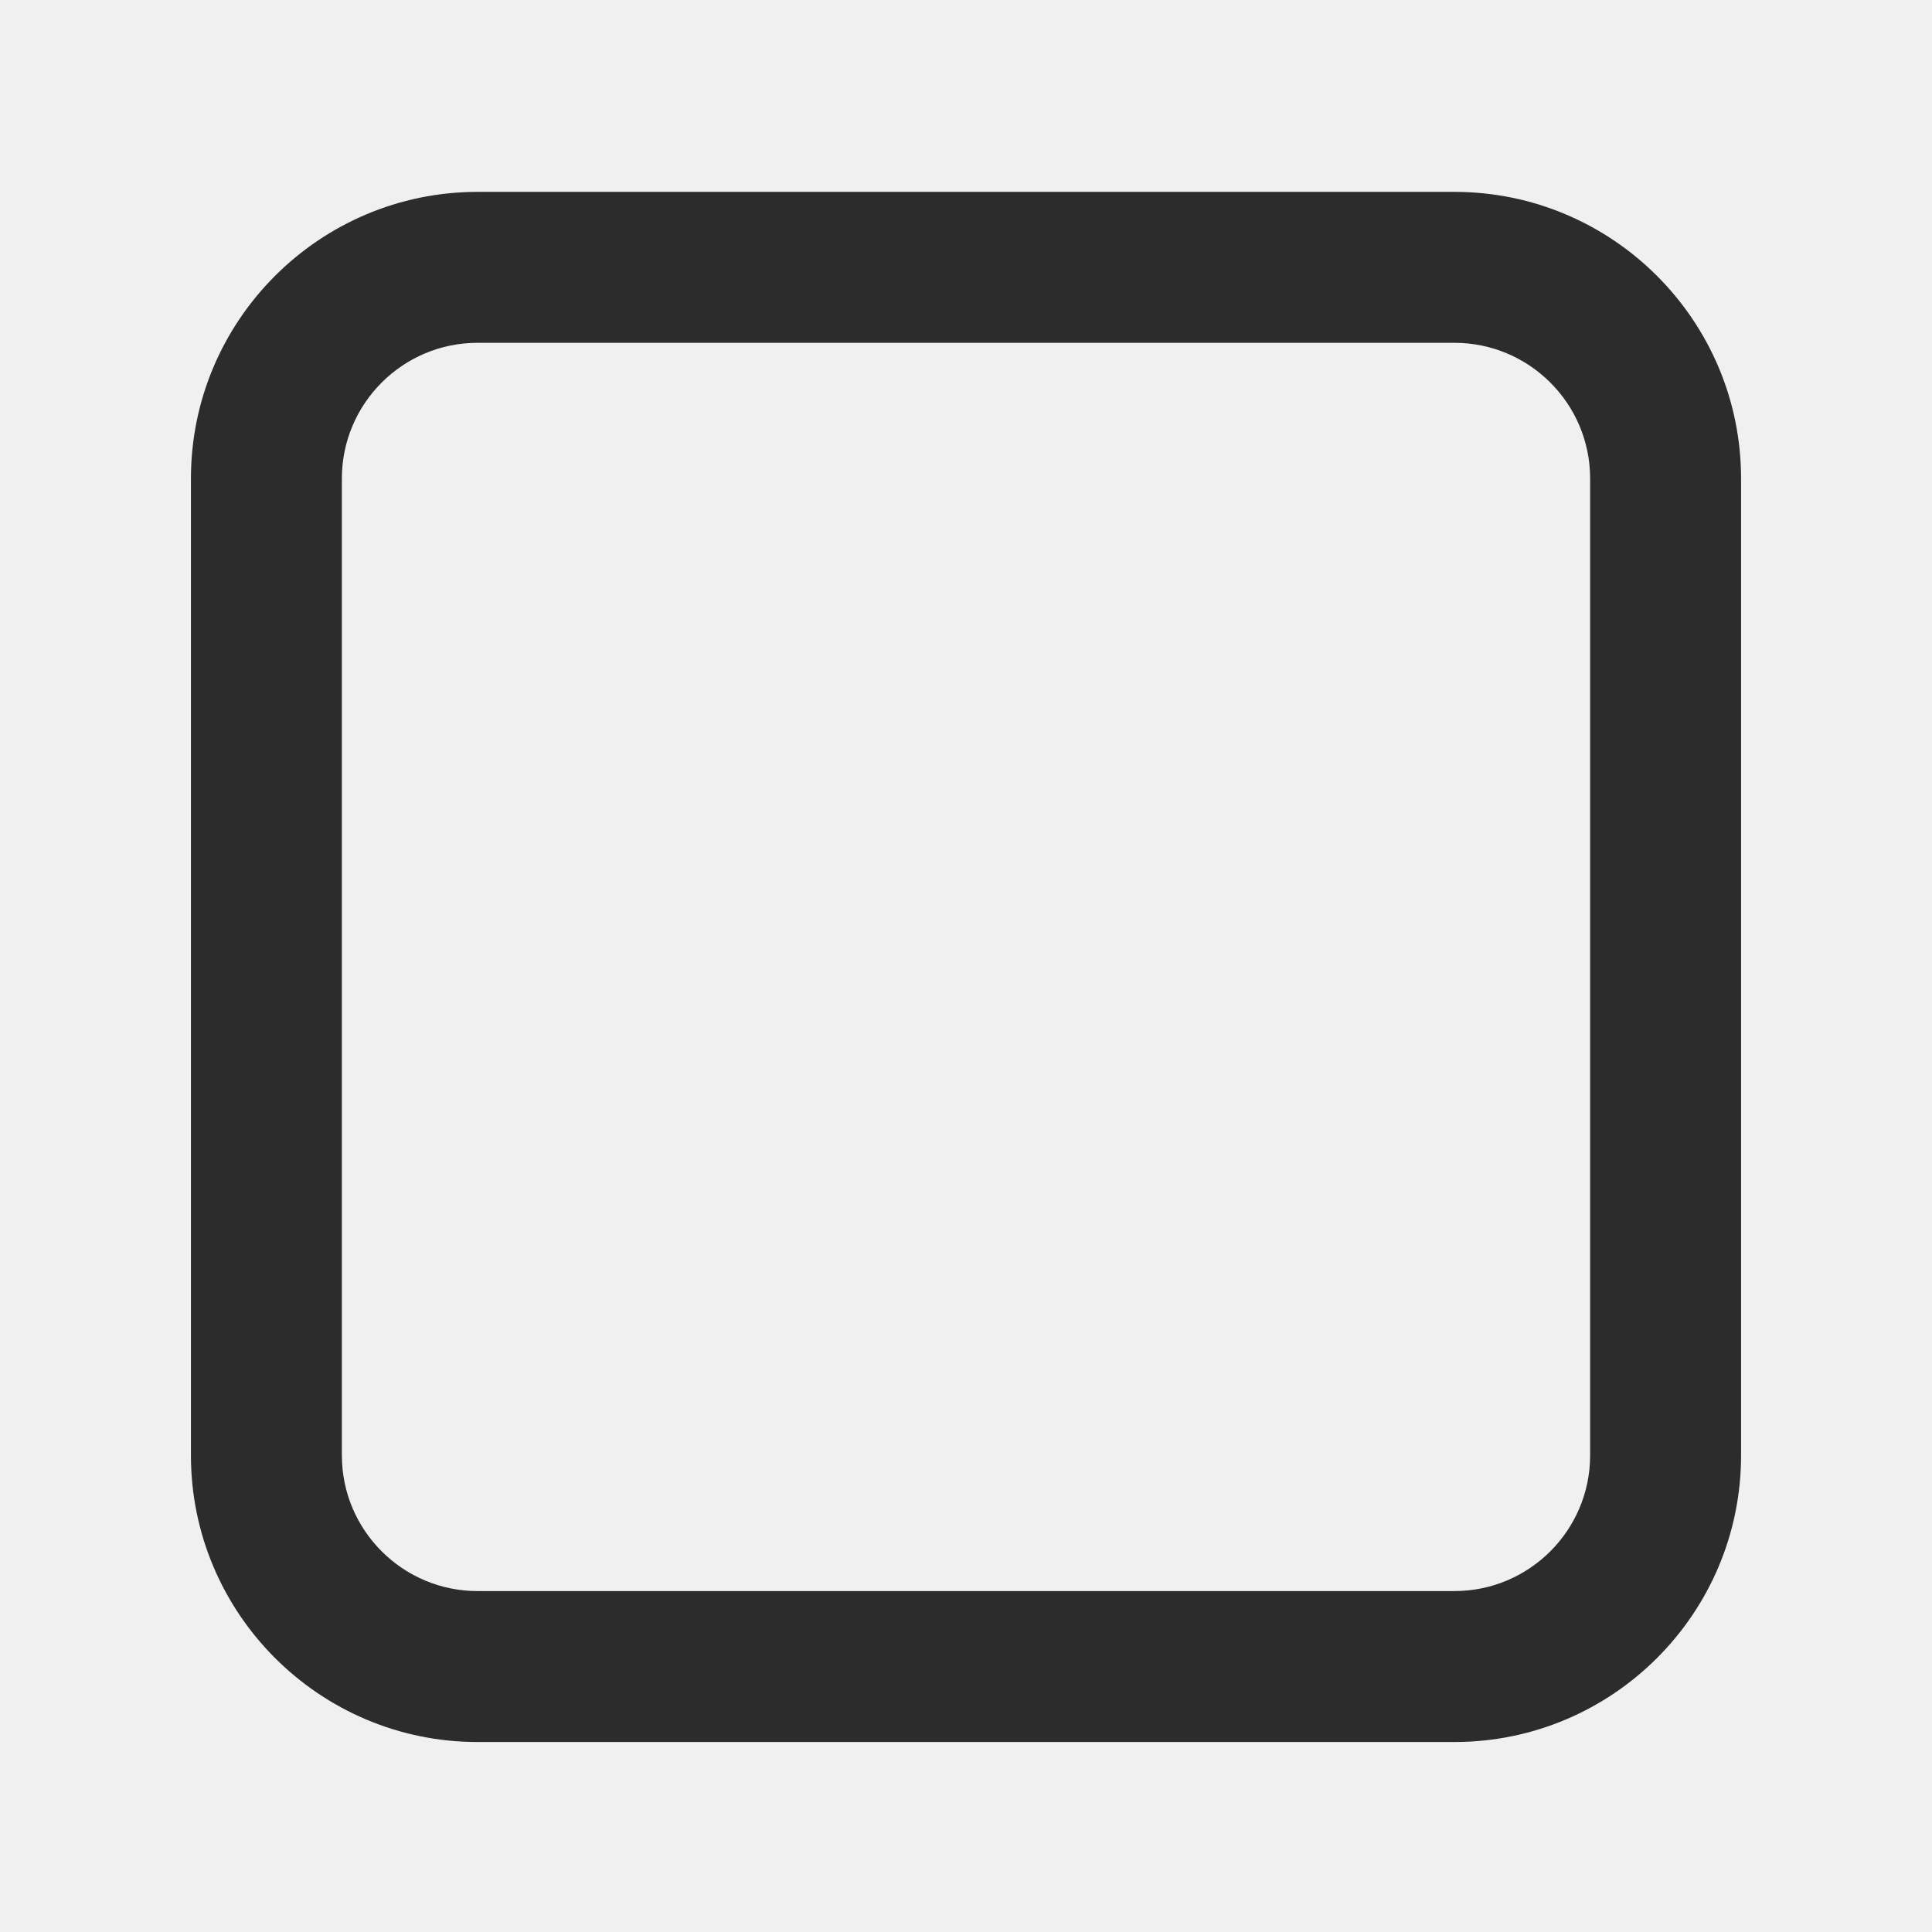
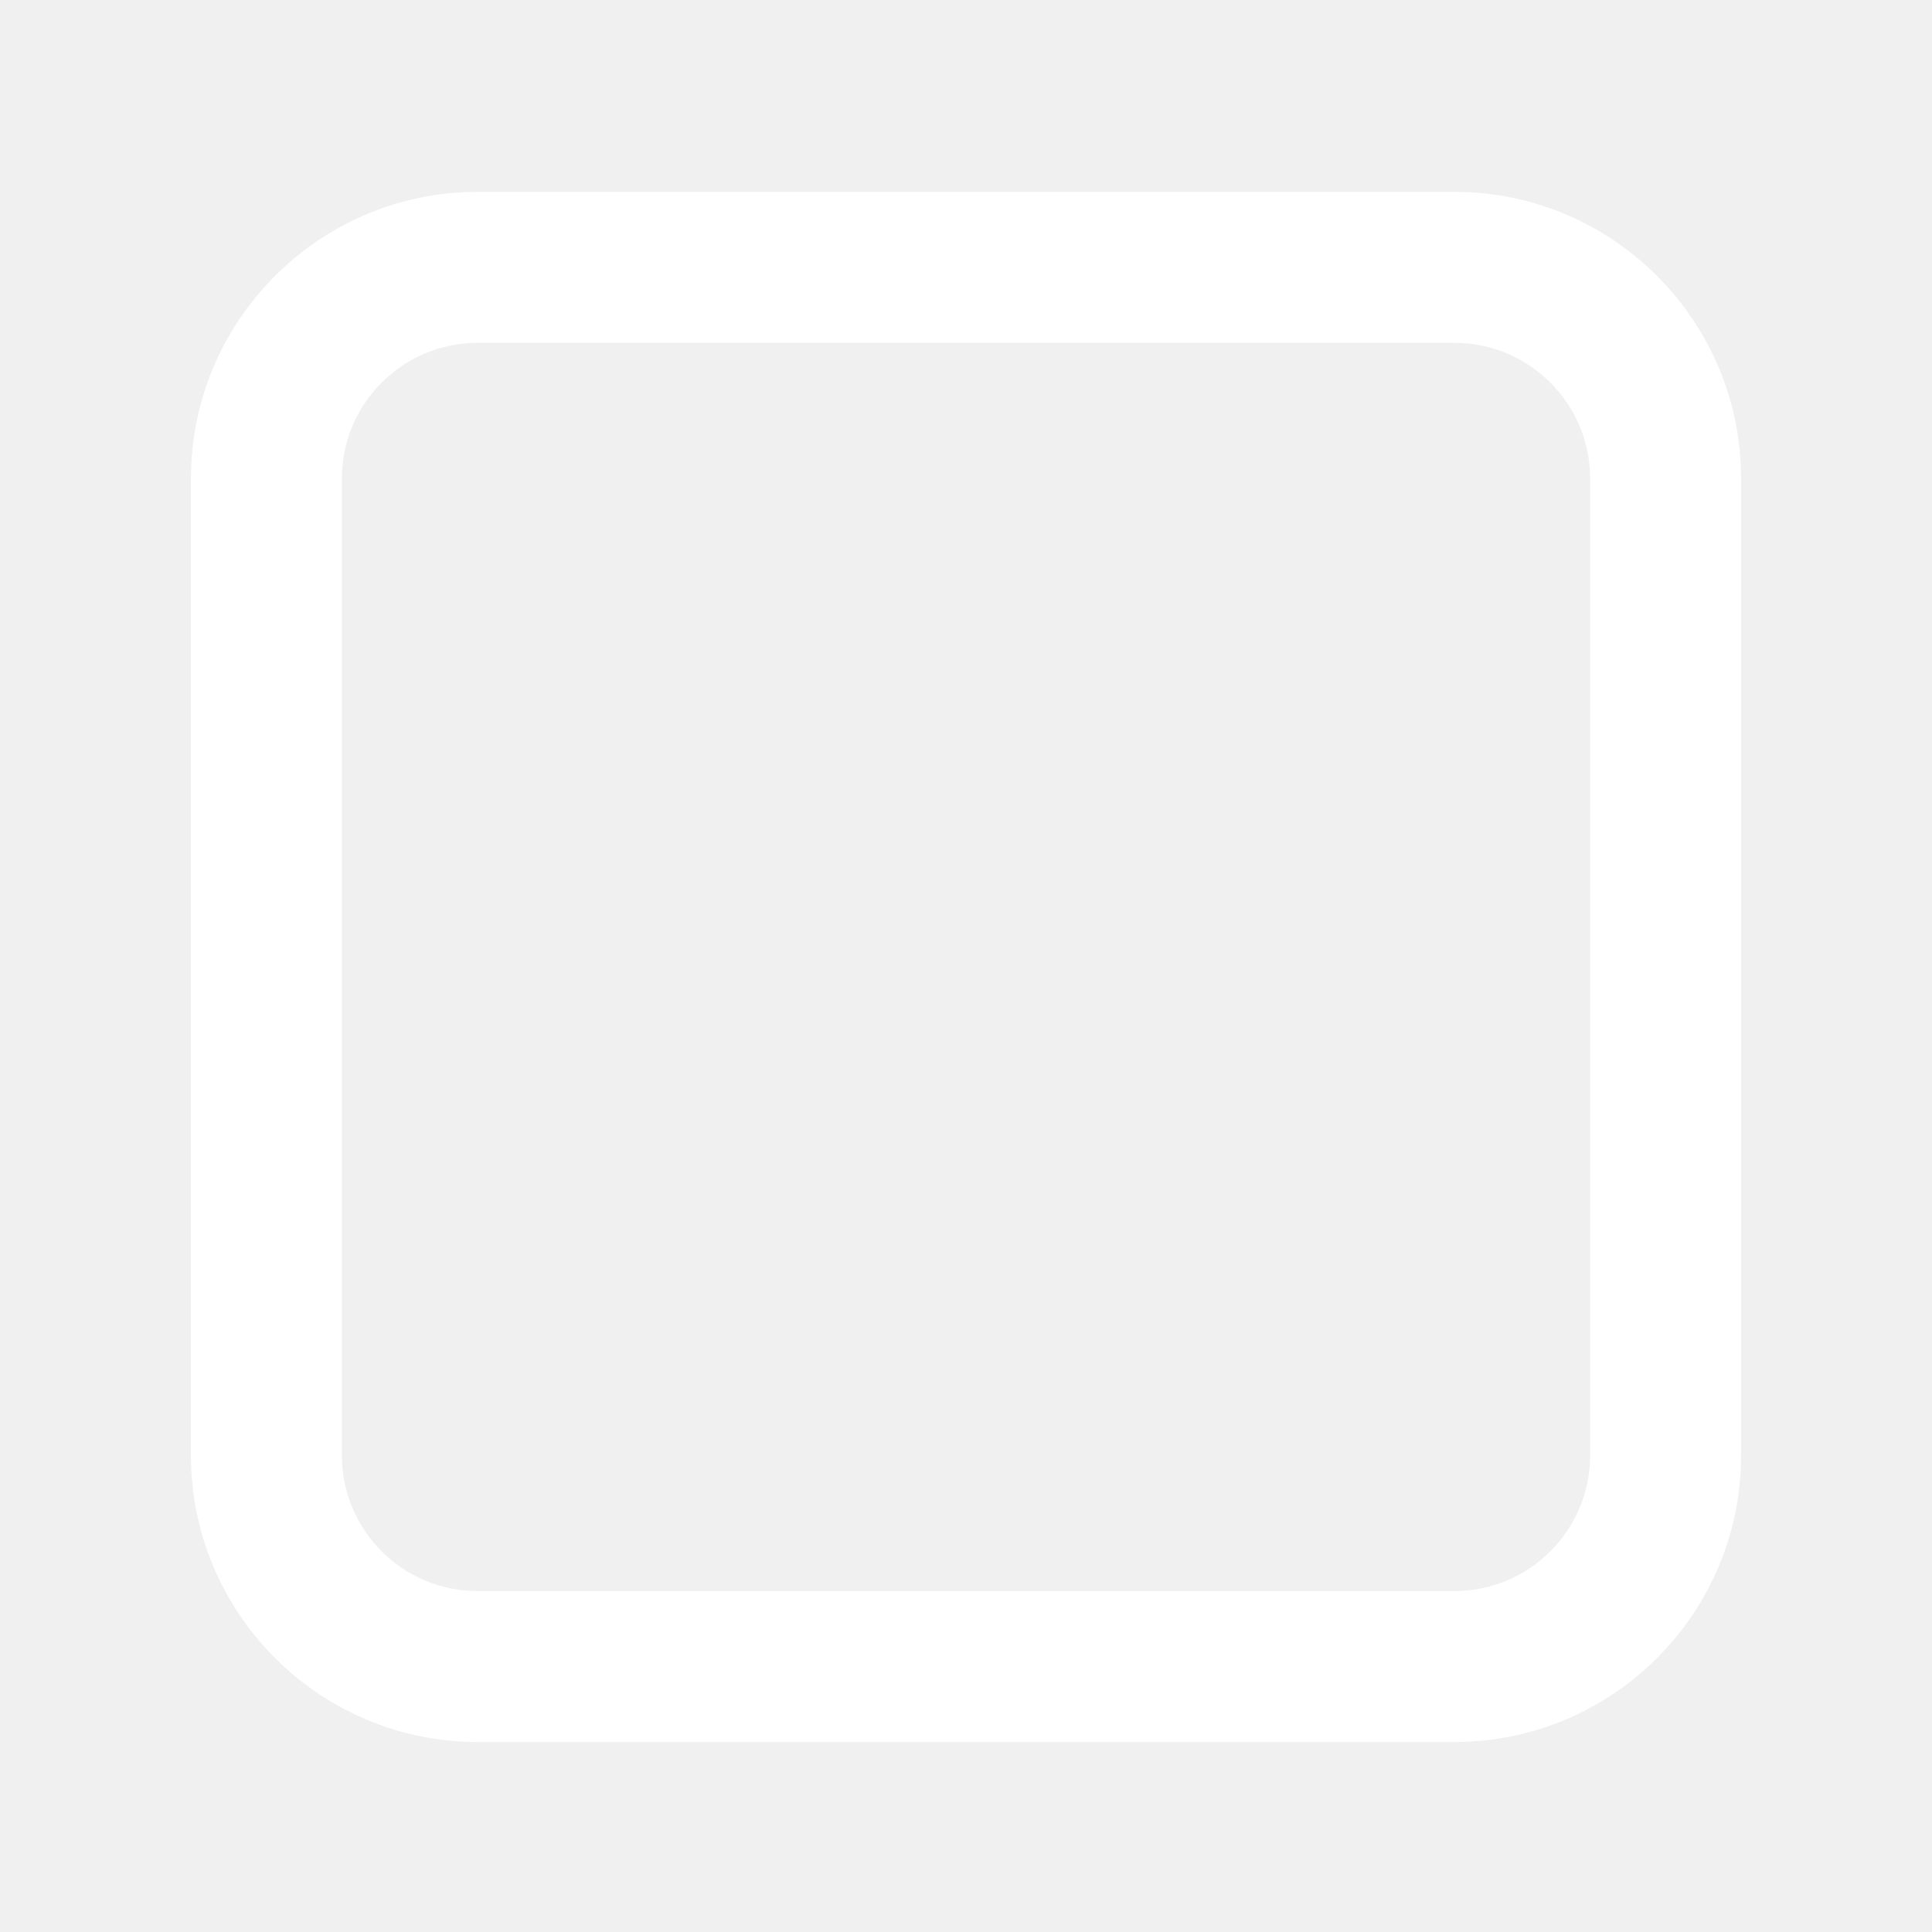
- <svg xmlns="http://www.w3.org/2000/svg" t="1607794058254" class="icon" viewBox="0 0 1024 1024" version="1.1" p-id="2141" width="12" height="12">
+ <svg xmlns="http://www.w3.org/2000/svg" t="1609002105202" class="icon" viewBox="0 0 1024 1024" version="1.1" p-id="3352" width="14" height="14">
  <defs>
    <style type="text/css" />
  </defs>
-   <path d="M770.9 923.3H253.1c-83.8 0-151.9-68.2-151.9-151.9V253.6c0-83.8 68.2-151.9 151.9-151.9h517.8c83.8 0 151.9 68.2 151.9 151.9v517.8c0 83.8-68.1 151.9-151.9 151.9zM253.1 181.7c-39.7 0-71.9 32.3-71.9 71.9v517.8c0 39.7 32.3 71.9 71.9 71.9h517.8c39.7 0 71.9-32.3 71.9-71.9V253.6c0-39.7-32.3-71.9-71.9-71.9H253.1z" p-id="2142" fill="#2c2c2c" />
+   <path d="M770.9 923.3H253.1c-83.8 0-151.9-68.2-151.9-151.9V253.6c0-83.8 68.2-151.9 151.9-151.9h517.8c83.8 0 151.9 68.2 151.9 151.9v517.8c0 83.8-68.1 151.9-151.9 151.9zM253.1 181.7c-39.7 0-71.9 32.3-71.9 71.9v517.8c0 39.7 32.3 71.9 71.9 71.9h517.8c39.7 0 71.9-32.3 71.9-71.9V253.6c0-39.7-32.3-71.9-71.9-71.9H253.1z" p-id="3353" fill="#ffffff" />
</svg>
